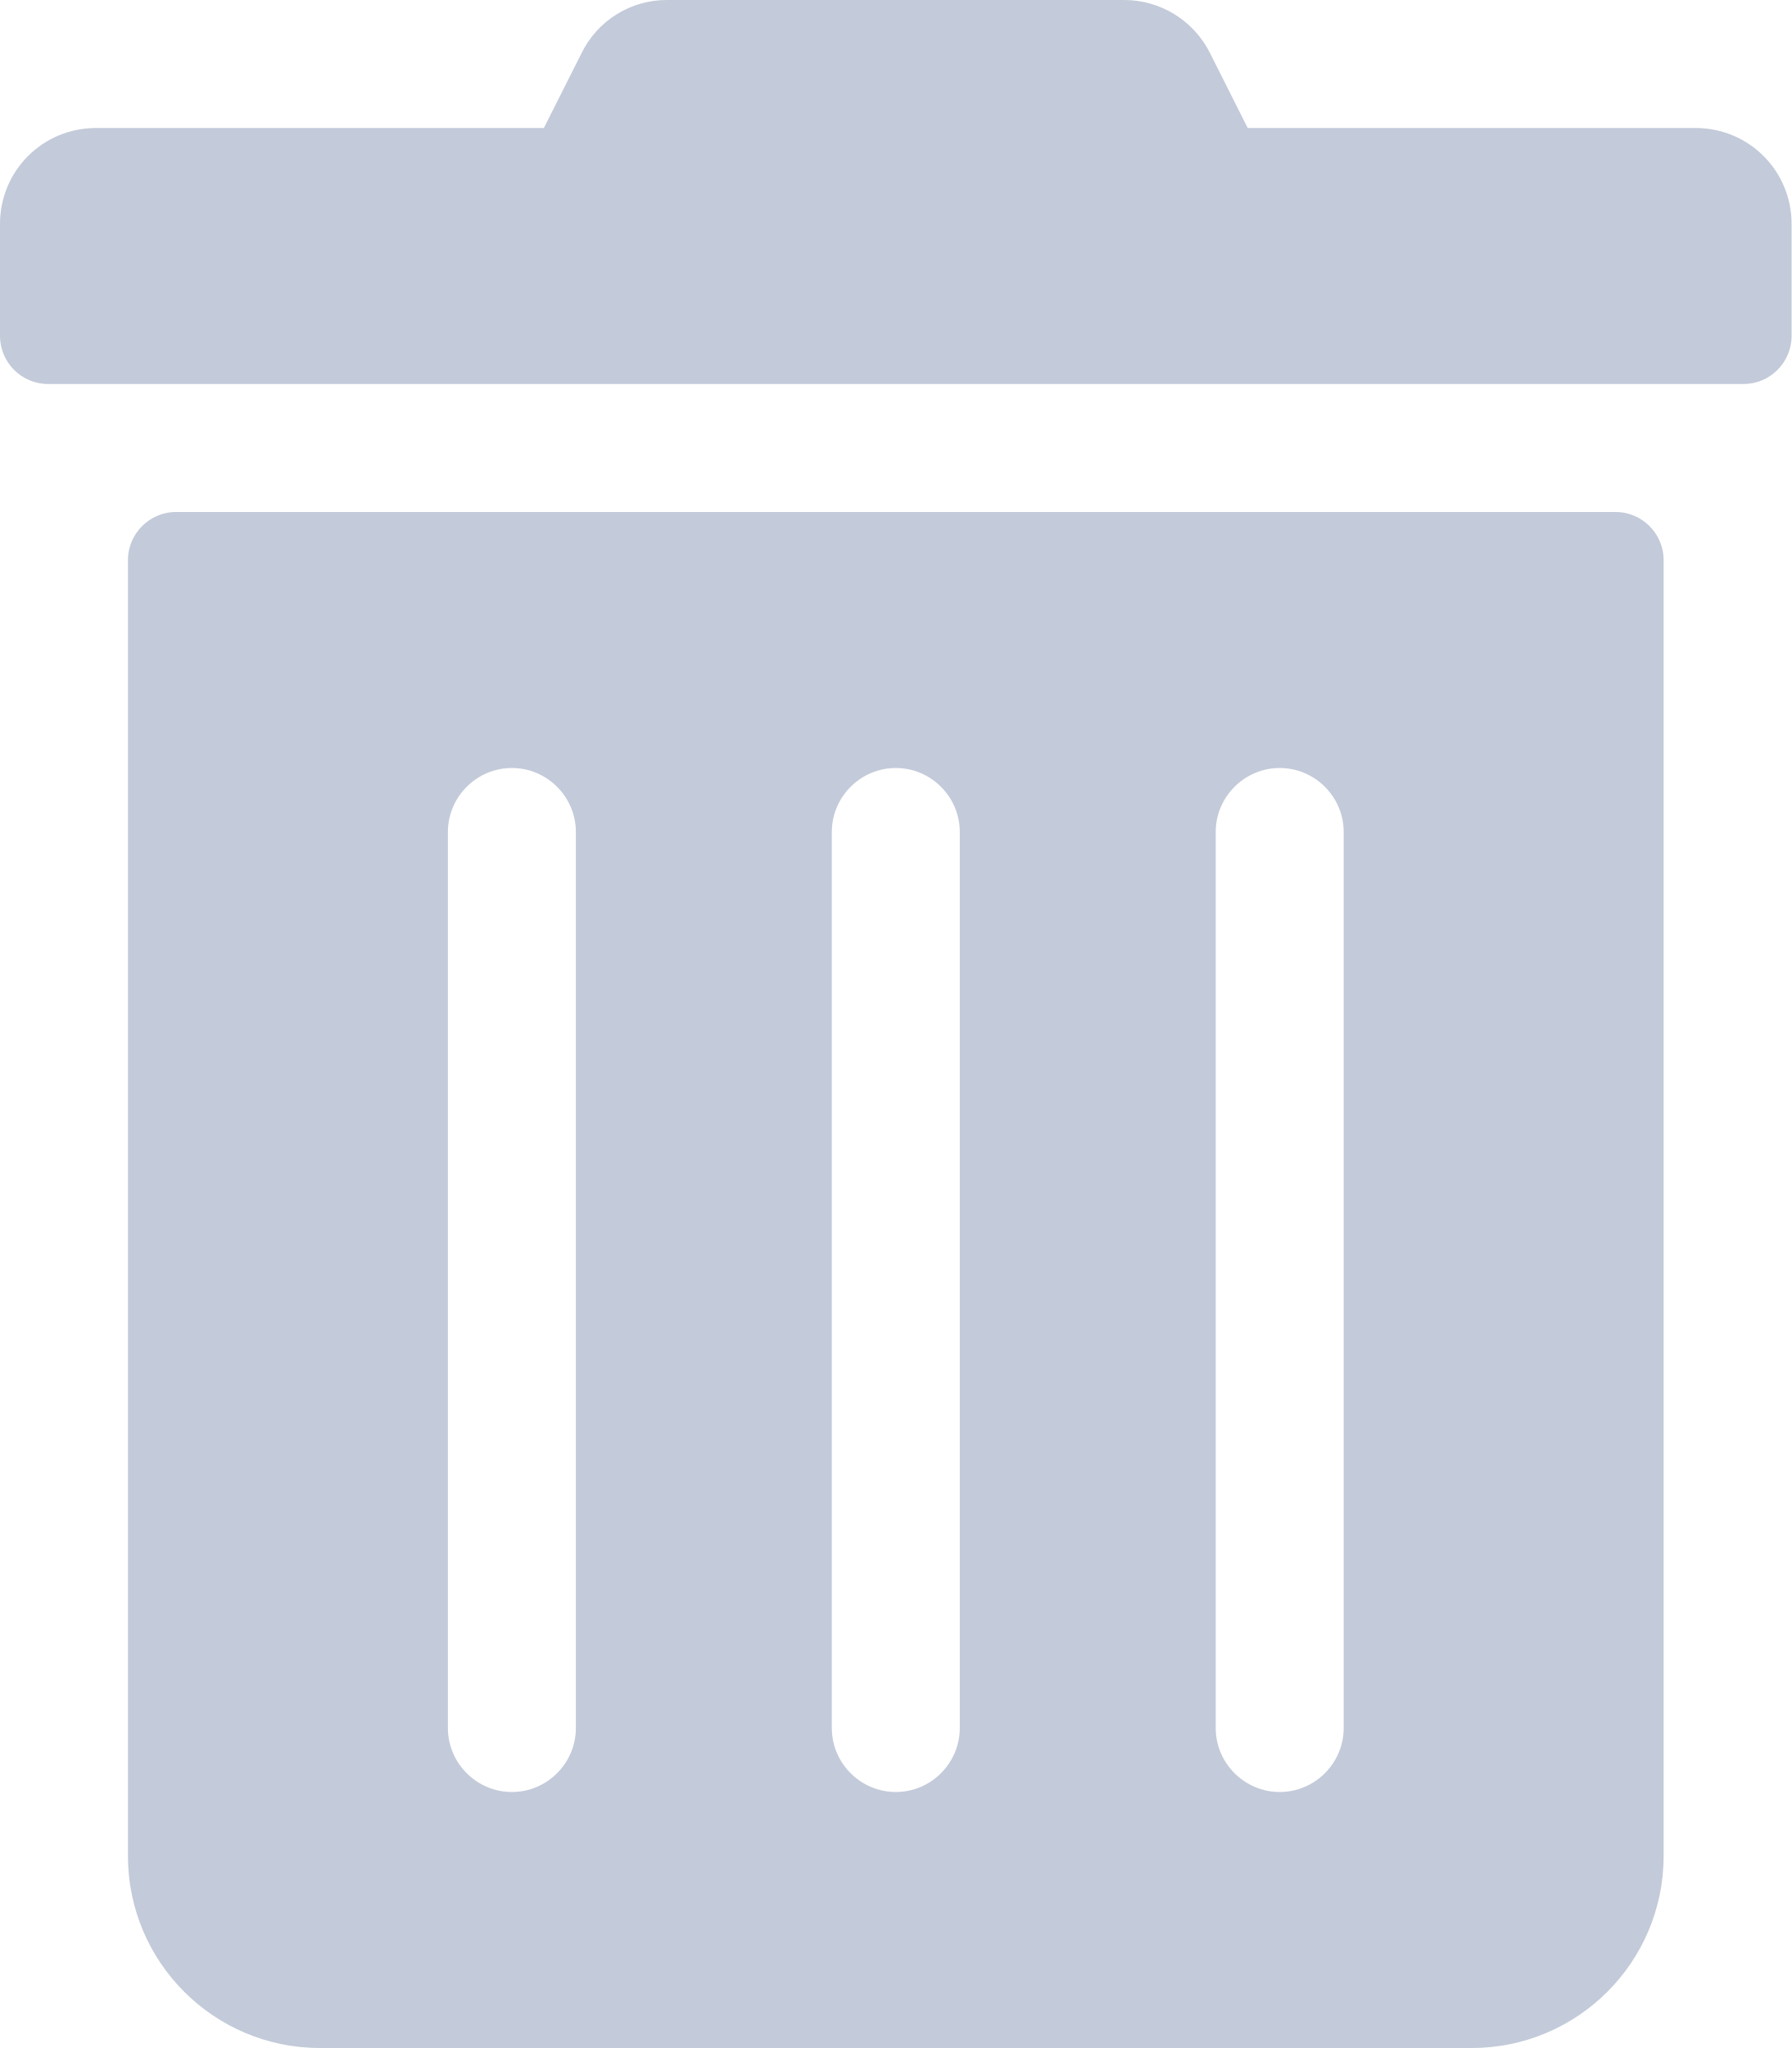
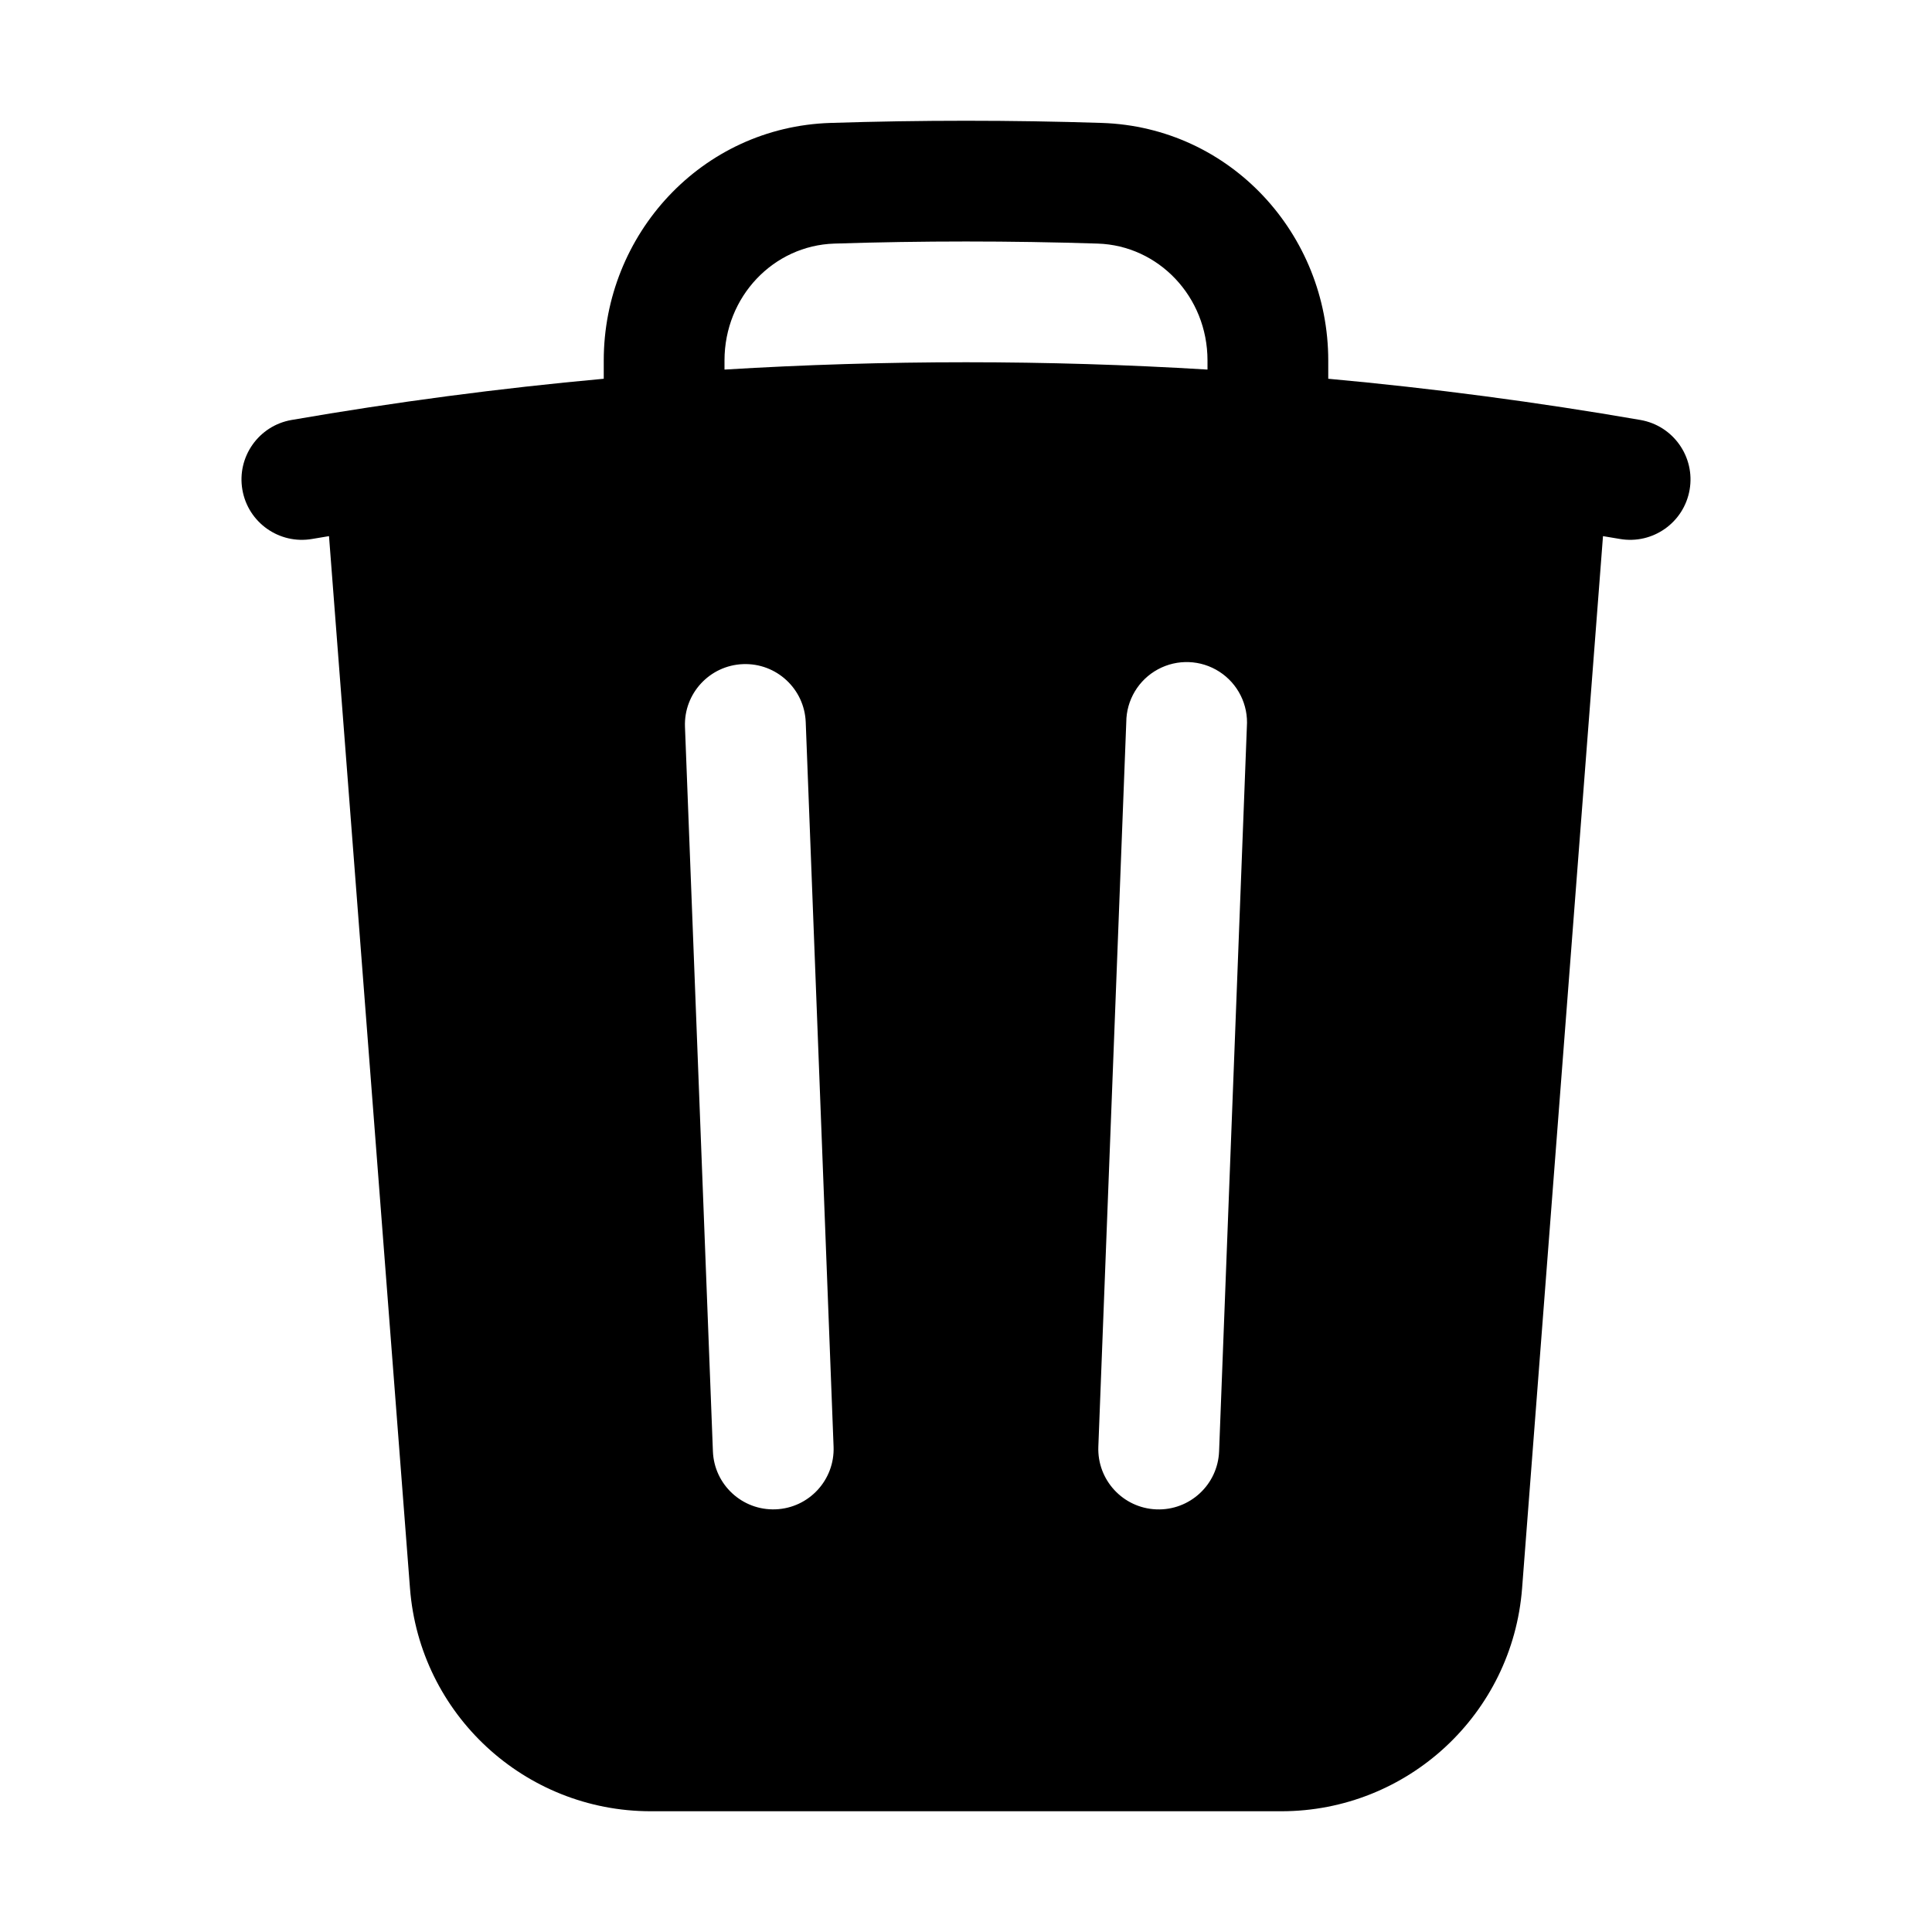
- <svg xmlns="http://www.w3.org/2000/svg" xmlns:xlink="http://www.w3.org/1999/xlink" width="14" height="16">
-   <defs>
-     <path d="M0 2.625V1.75C0 1.334.334 1 .75 1h3.5l.294-.584A.741.741 0 0 1 5.213 0h3.571a.75.75 0 0 1 .672.416L9.75 1h3.5c.416 0 .75.334.75.75v.875a.376.376 0 0 1-.375.375H.375A.376.376 0 0 1 0 2.625Zm13 1.75V14.5a1.5 1.5 0 0 1-1.5 1.5h-9A1.5 1.5 0 0 1 1 14.5V4.375C1 4.169 1.169 4 1.375 4h11.25c.206 0 .375.169.375.375ZM4.5 6.5c0-.275-.225-.5-.5-.5s-.5.225-.5.5v7c0 .275.225.5.5.5s.5-.225.5-.5v-7Zm3 0c0-.275-.225-.5-.5-.5s-.5.225-.5.5v7c0 .275.225.5.5.5s.5-.225.5-.5v-7Zm3 0c0-.275-.225-.5-.5-.5s-.5.225-.5.5v7c0 .275.225.5.5.5s.5-.225.5-.5v-7Z" id="a" />
-   </defs>
-   <use fill="#C3CAD9" fill-rule="nonzero" xlink:href="#a" />
+ <svg xmlns="http://www.w3.org/2000/svg" viewBox="0 0 24 24" fill="currentColor" class="w-6 h-6">
+   <path fill-rule="evenodd" d="M16.5 4.478v.227a48.816 48.816 0 0 1 3.878.512.75.75 0 1 1-.256 1.478l-.209-.035-1.005 13.07a3 3 0 0 1-2.991 2.77H8.084a3 3 0 0 1-2.991-2.77L4.087 6.66l-.209.035a.75.75 0 0 1-.256-1.478A48.567 48.567 0 0 1 7.5 4.705v-.227c0-1.564 1.213-2.9 2.816-2.951a52.662 52.662 0 0 1 3.369 0c1.603.051 2.815 1.387 2.815 2.951Zm-6.136-1.452a51.196 51.196 0 0 1 3.273 0C14.39 3.05 15 3.684 15 4.478v.113a49.488 49.488 0 0 0-6 0v-.113c0-.794.609-1.428 1.364-1.452Zm-.355 5.945a.75.75 0 1 0-1.5.058l.347 9a.75.75 0 1 0 1.499-.058l-.346-9Zm5.48.058a.75.75 0 1 0-1.498-.058l-.347 9a.75.75 0 0 0 1.5.058l.345-9Z" clip-rule="evenodd" />
</svg>
